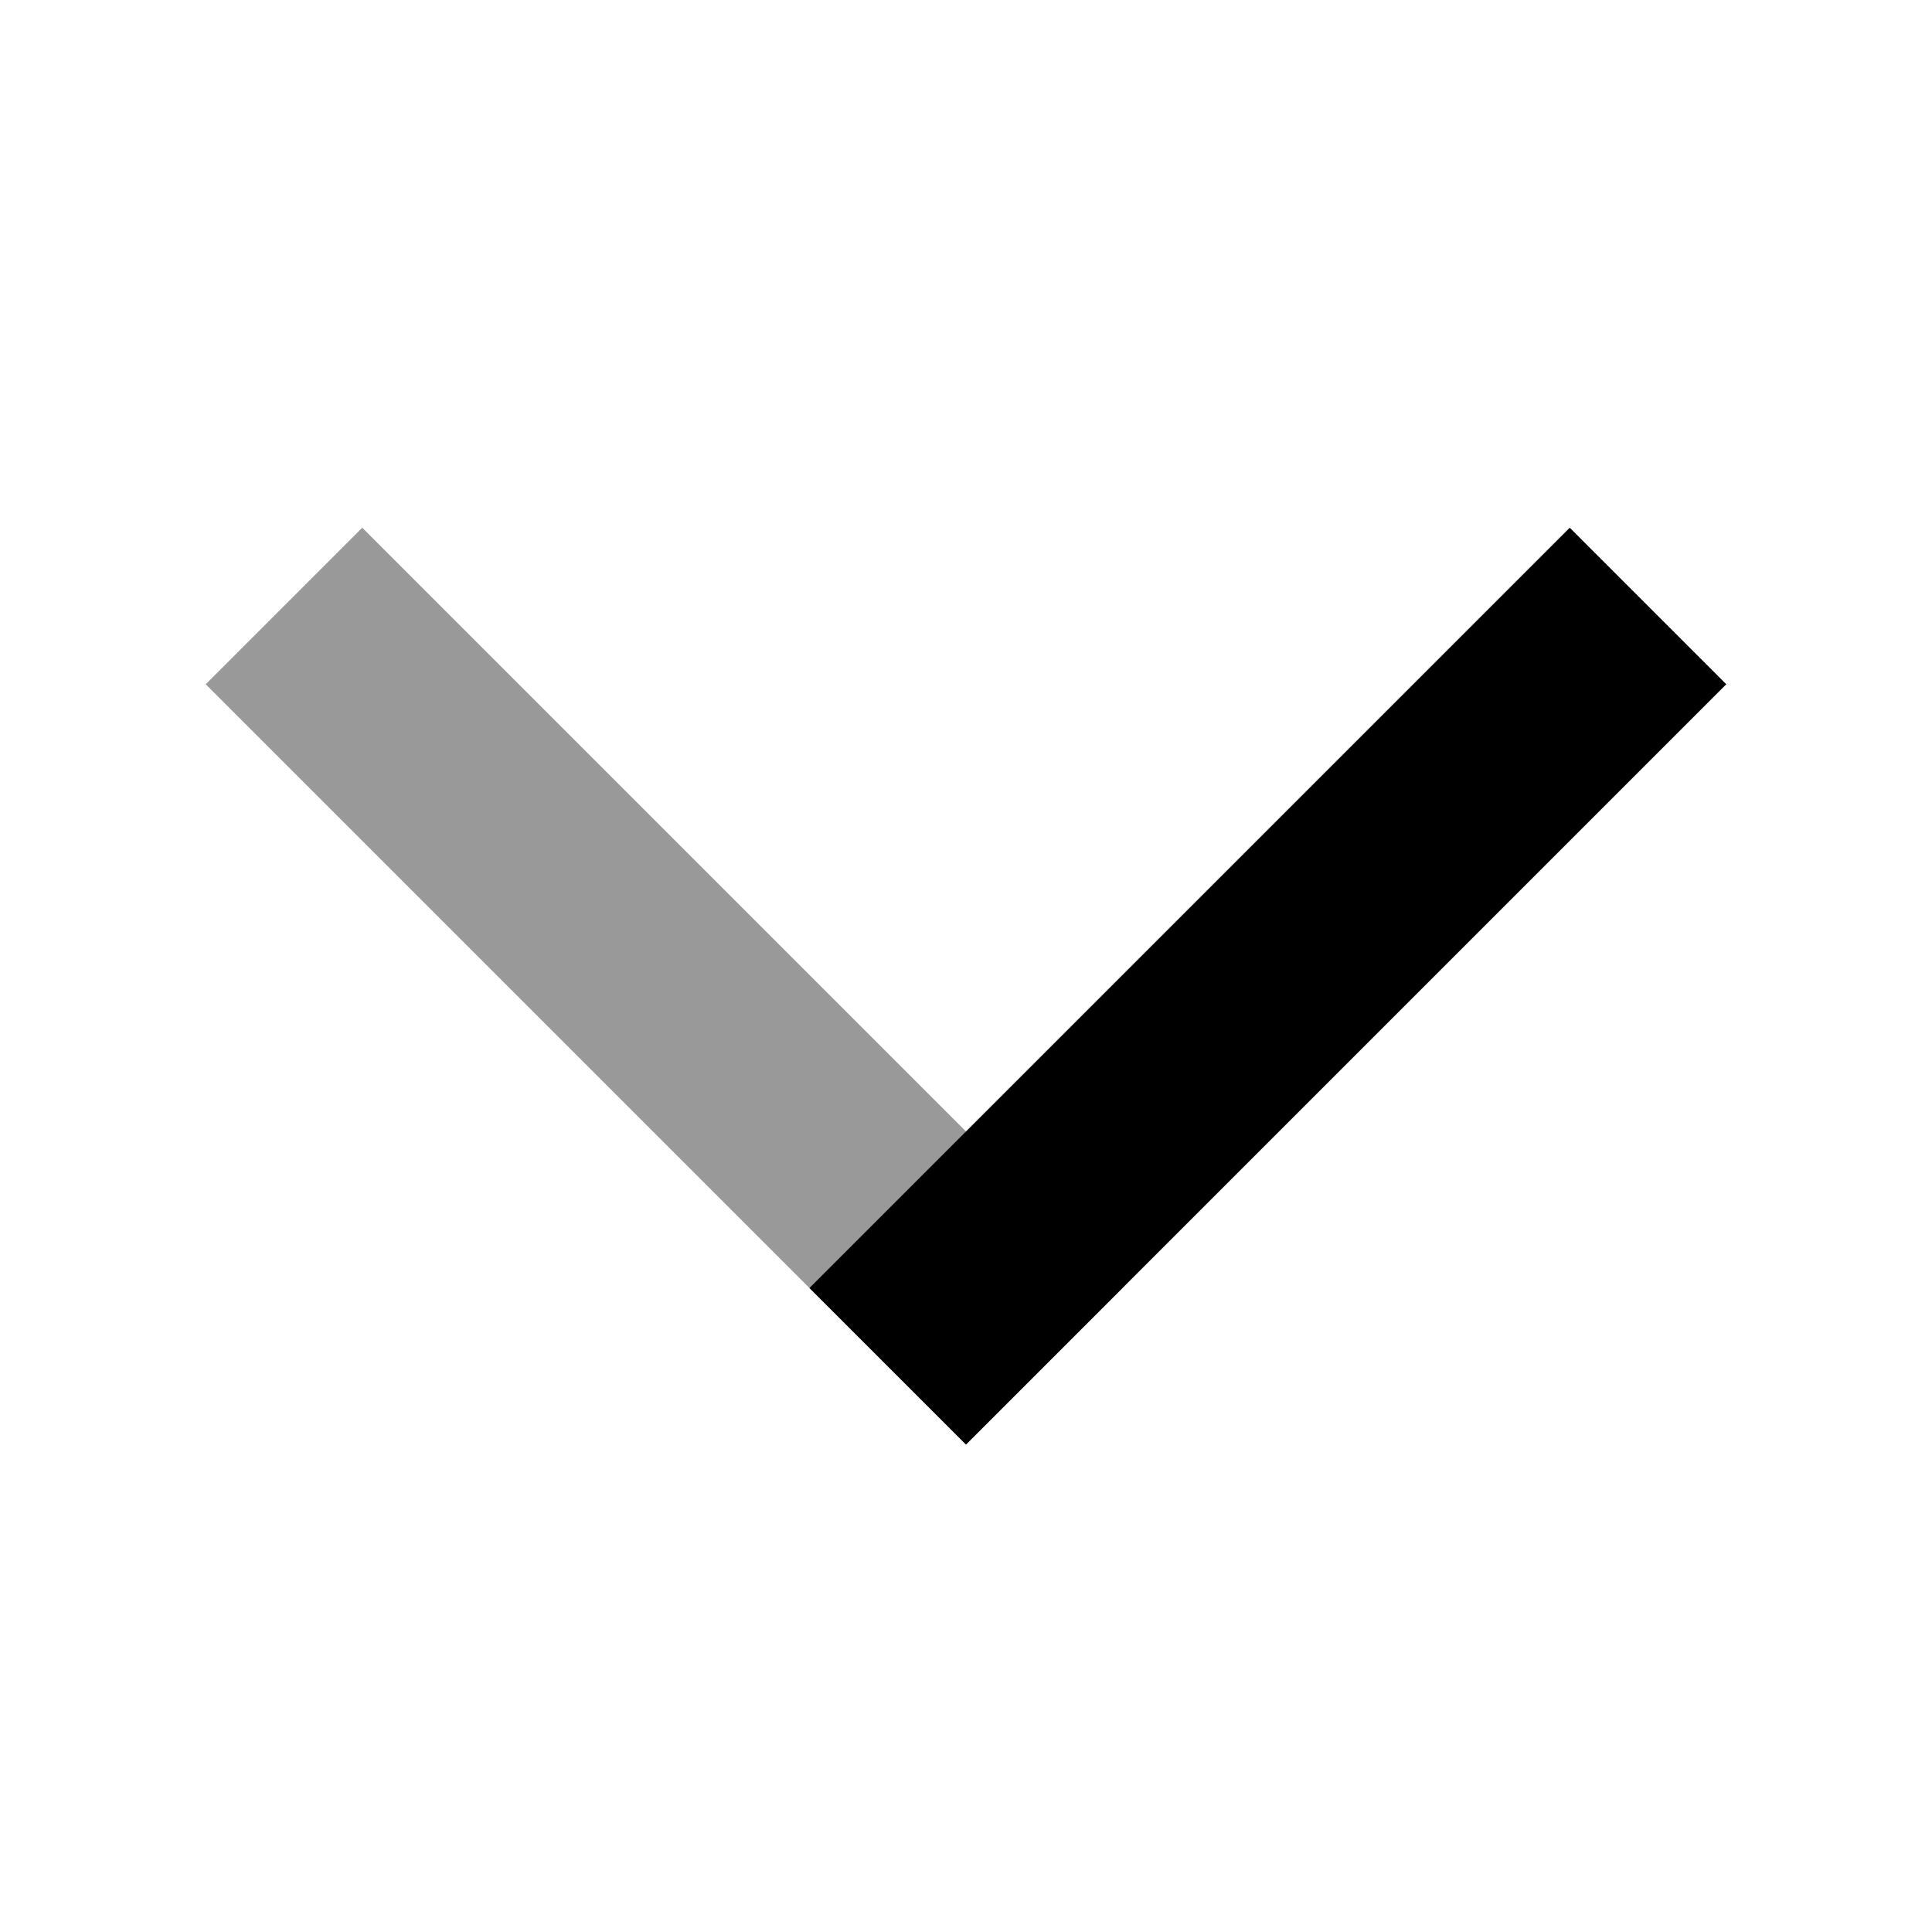
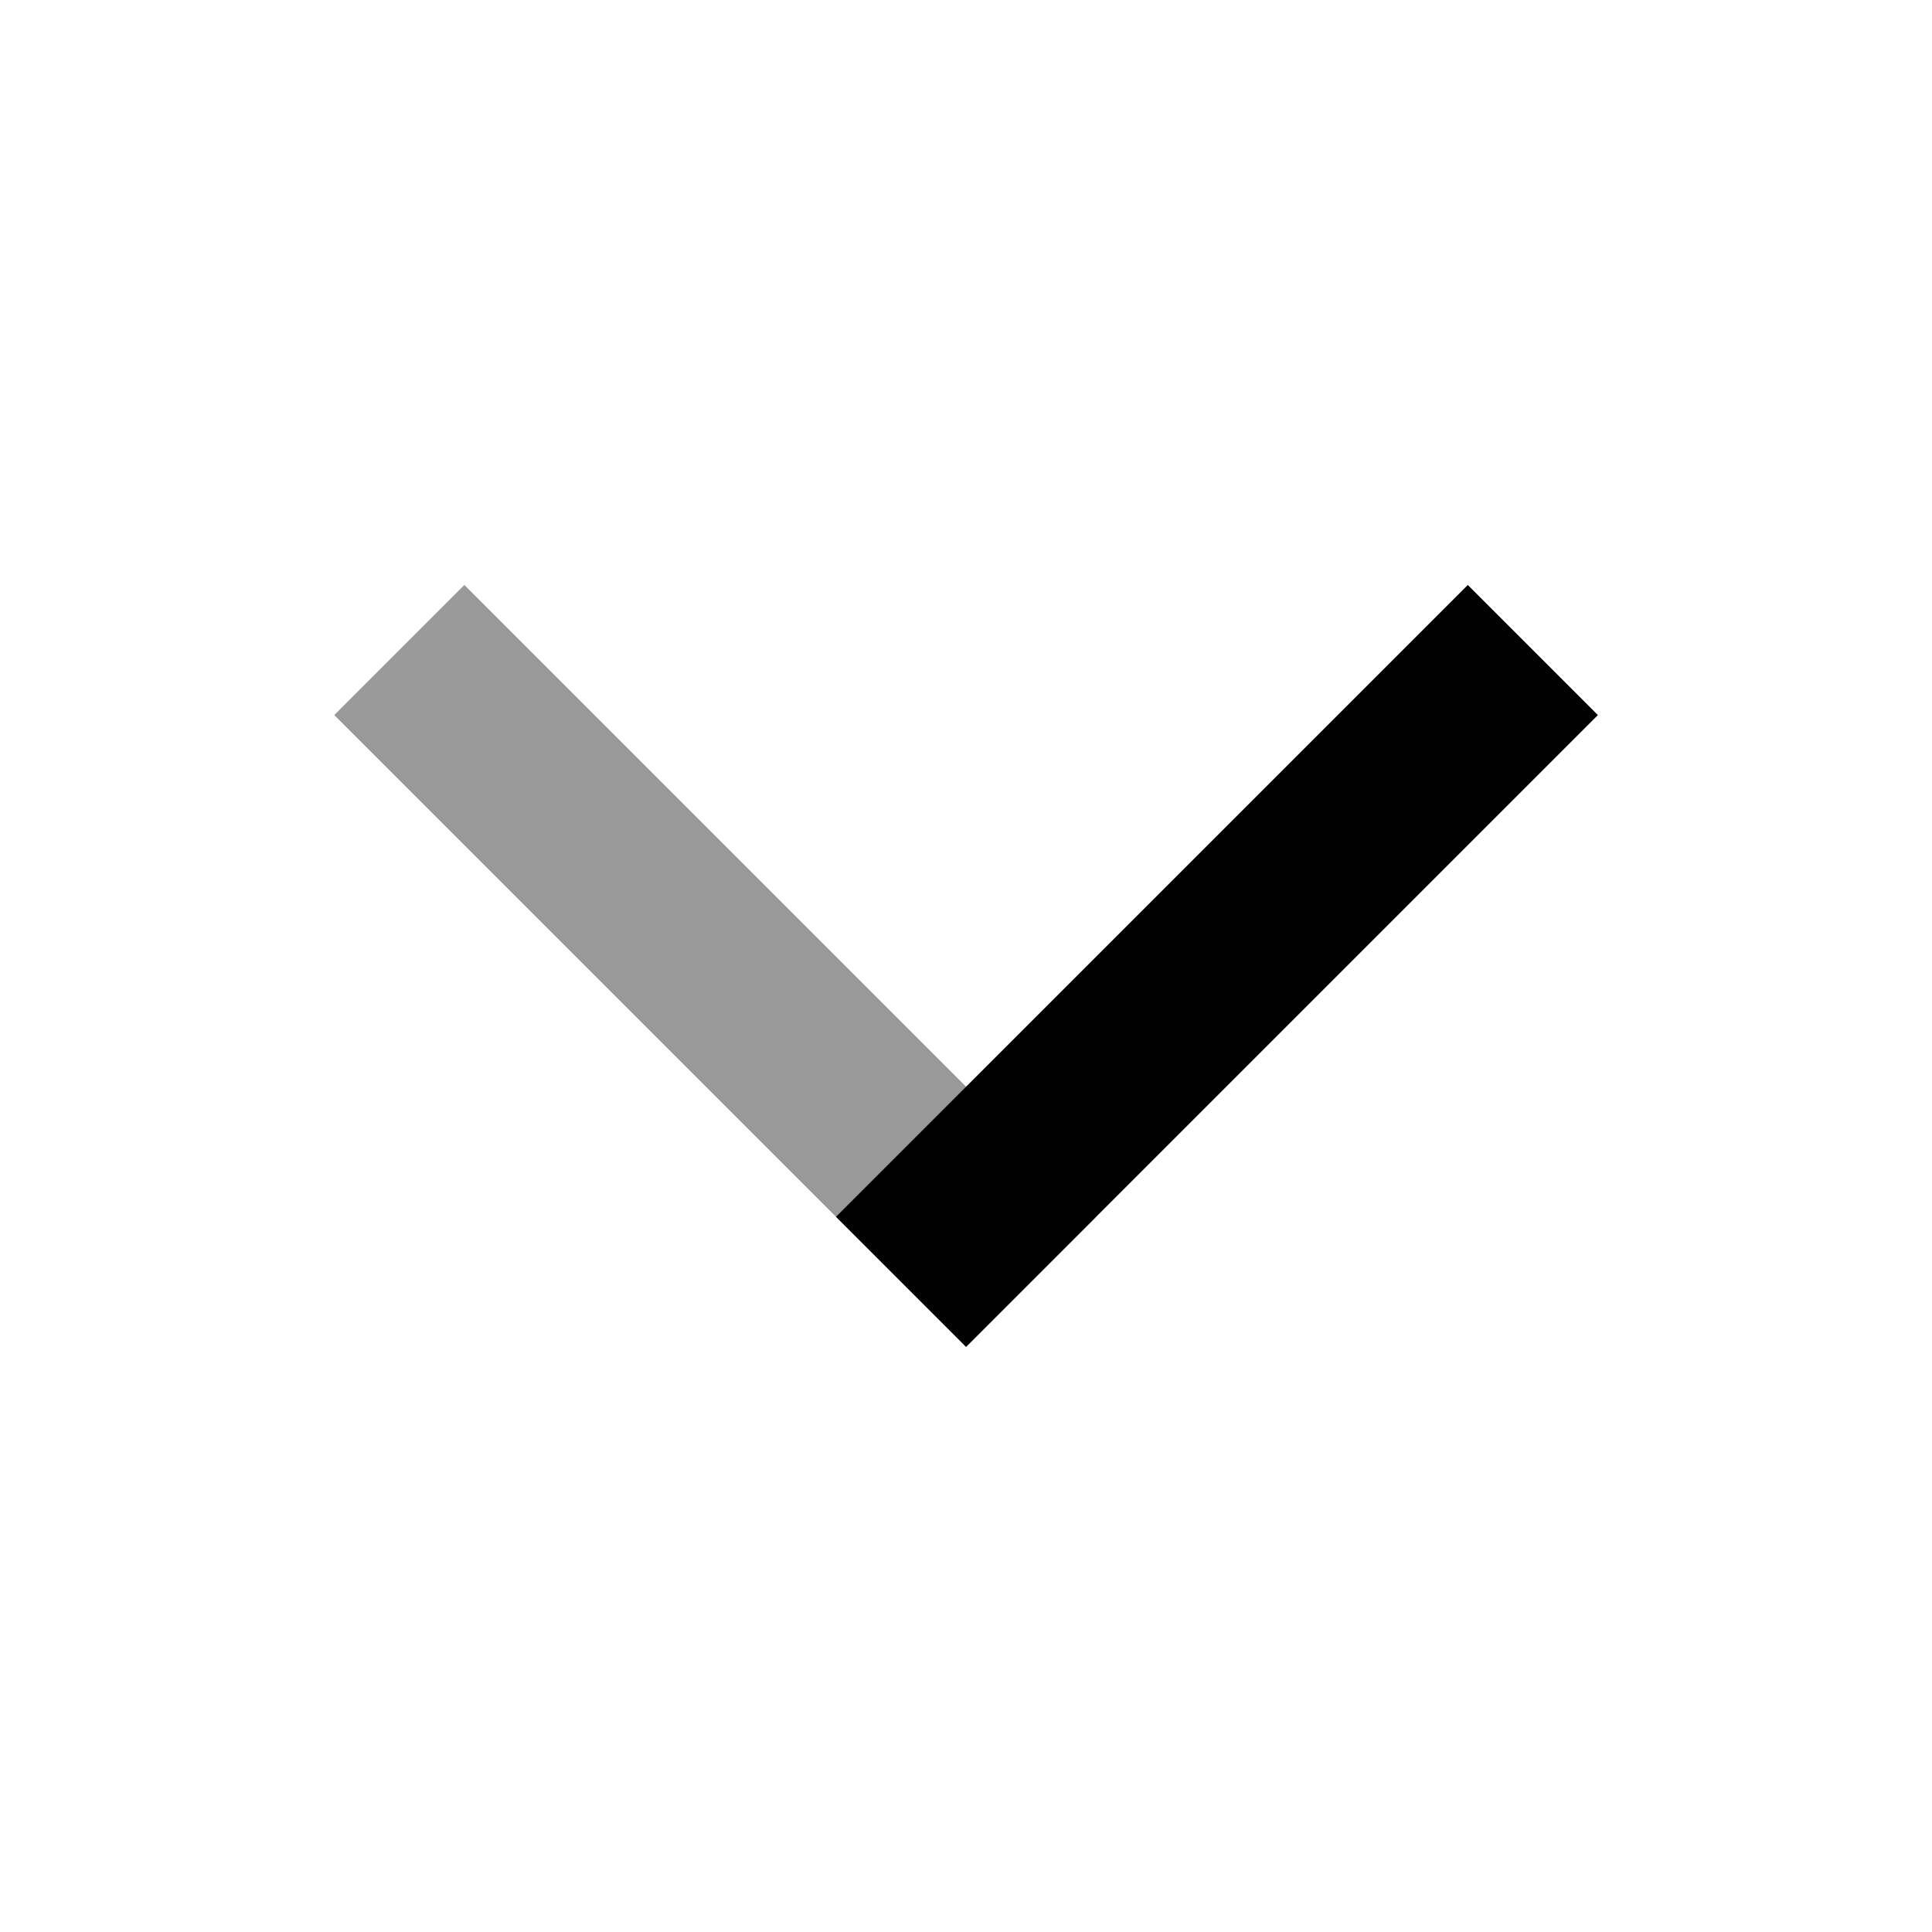
<svg xmlns="http://www.w3.org/2000/svg" viewBox="0 0 24 24" fill="currentColor" fill-rule="evenodd">
-   <g class="ff-secondary" opacity=".4">
-     <path fill="none" stroke="currentColor" stroke-width="2.75" stroke-linecap="square" stroke-linejoin="miter" d="M4.5 8.5l7.5 7.5" />
-   </g>
-   <g class="ff-primary">
-     <path fill="none" stroke="currentColor" stroke-width="2.75" stroke-linecap="square" stroke-linejoin="miter" d="M12 16l7.5-7.5" />
+   <g data-ajuste="1" transform="translate(12.005 11.995) scale(0.831) translate(-12.005 -12.245)">
+     <g class="ff-secondary" opacity=".4">
+       <path fill="none" stroke="currentColor" stroke-width="2.75" stroke-linecap="square" stroke-linejoin="miter" d="M4.5 8.5l7.5 7.5" />
+     </g>
+     <g class="ff-primary">
+       <path fill="none" stroke="currentColor" stroke-width="2.75" stroke-linecap="square" stroke-linejoin="miter" d="M12 16l7.5-7.5" />
+     </g>
  </g>
</svg>
